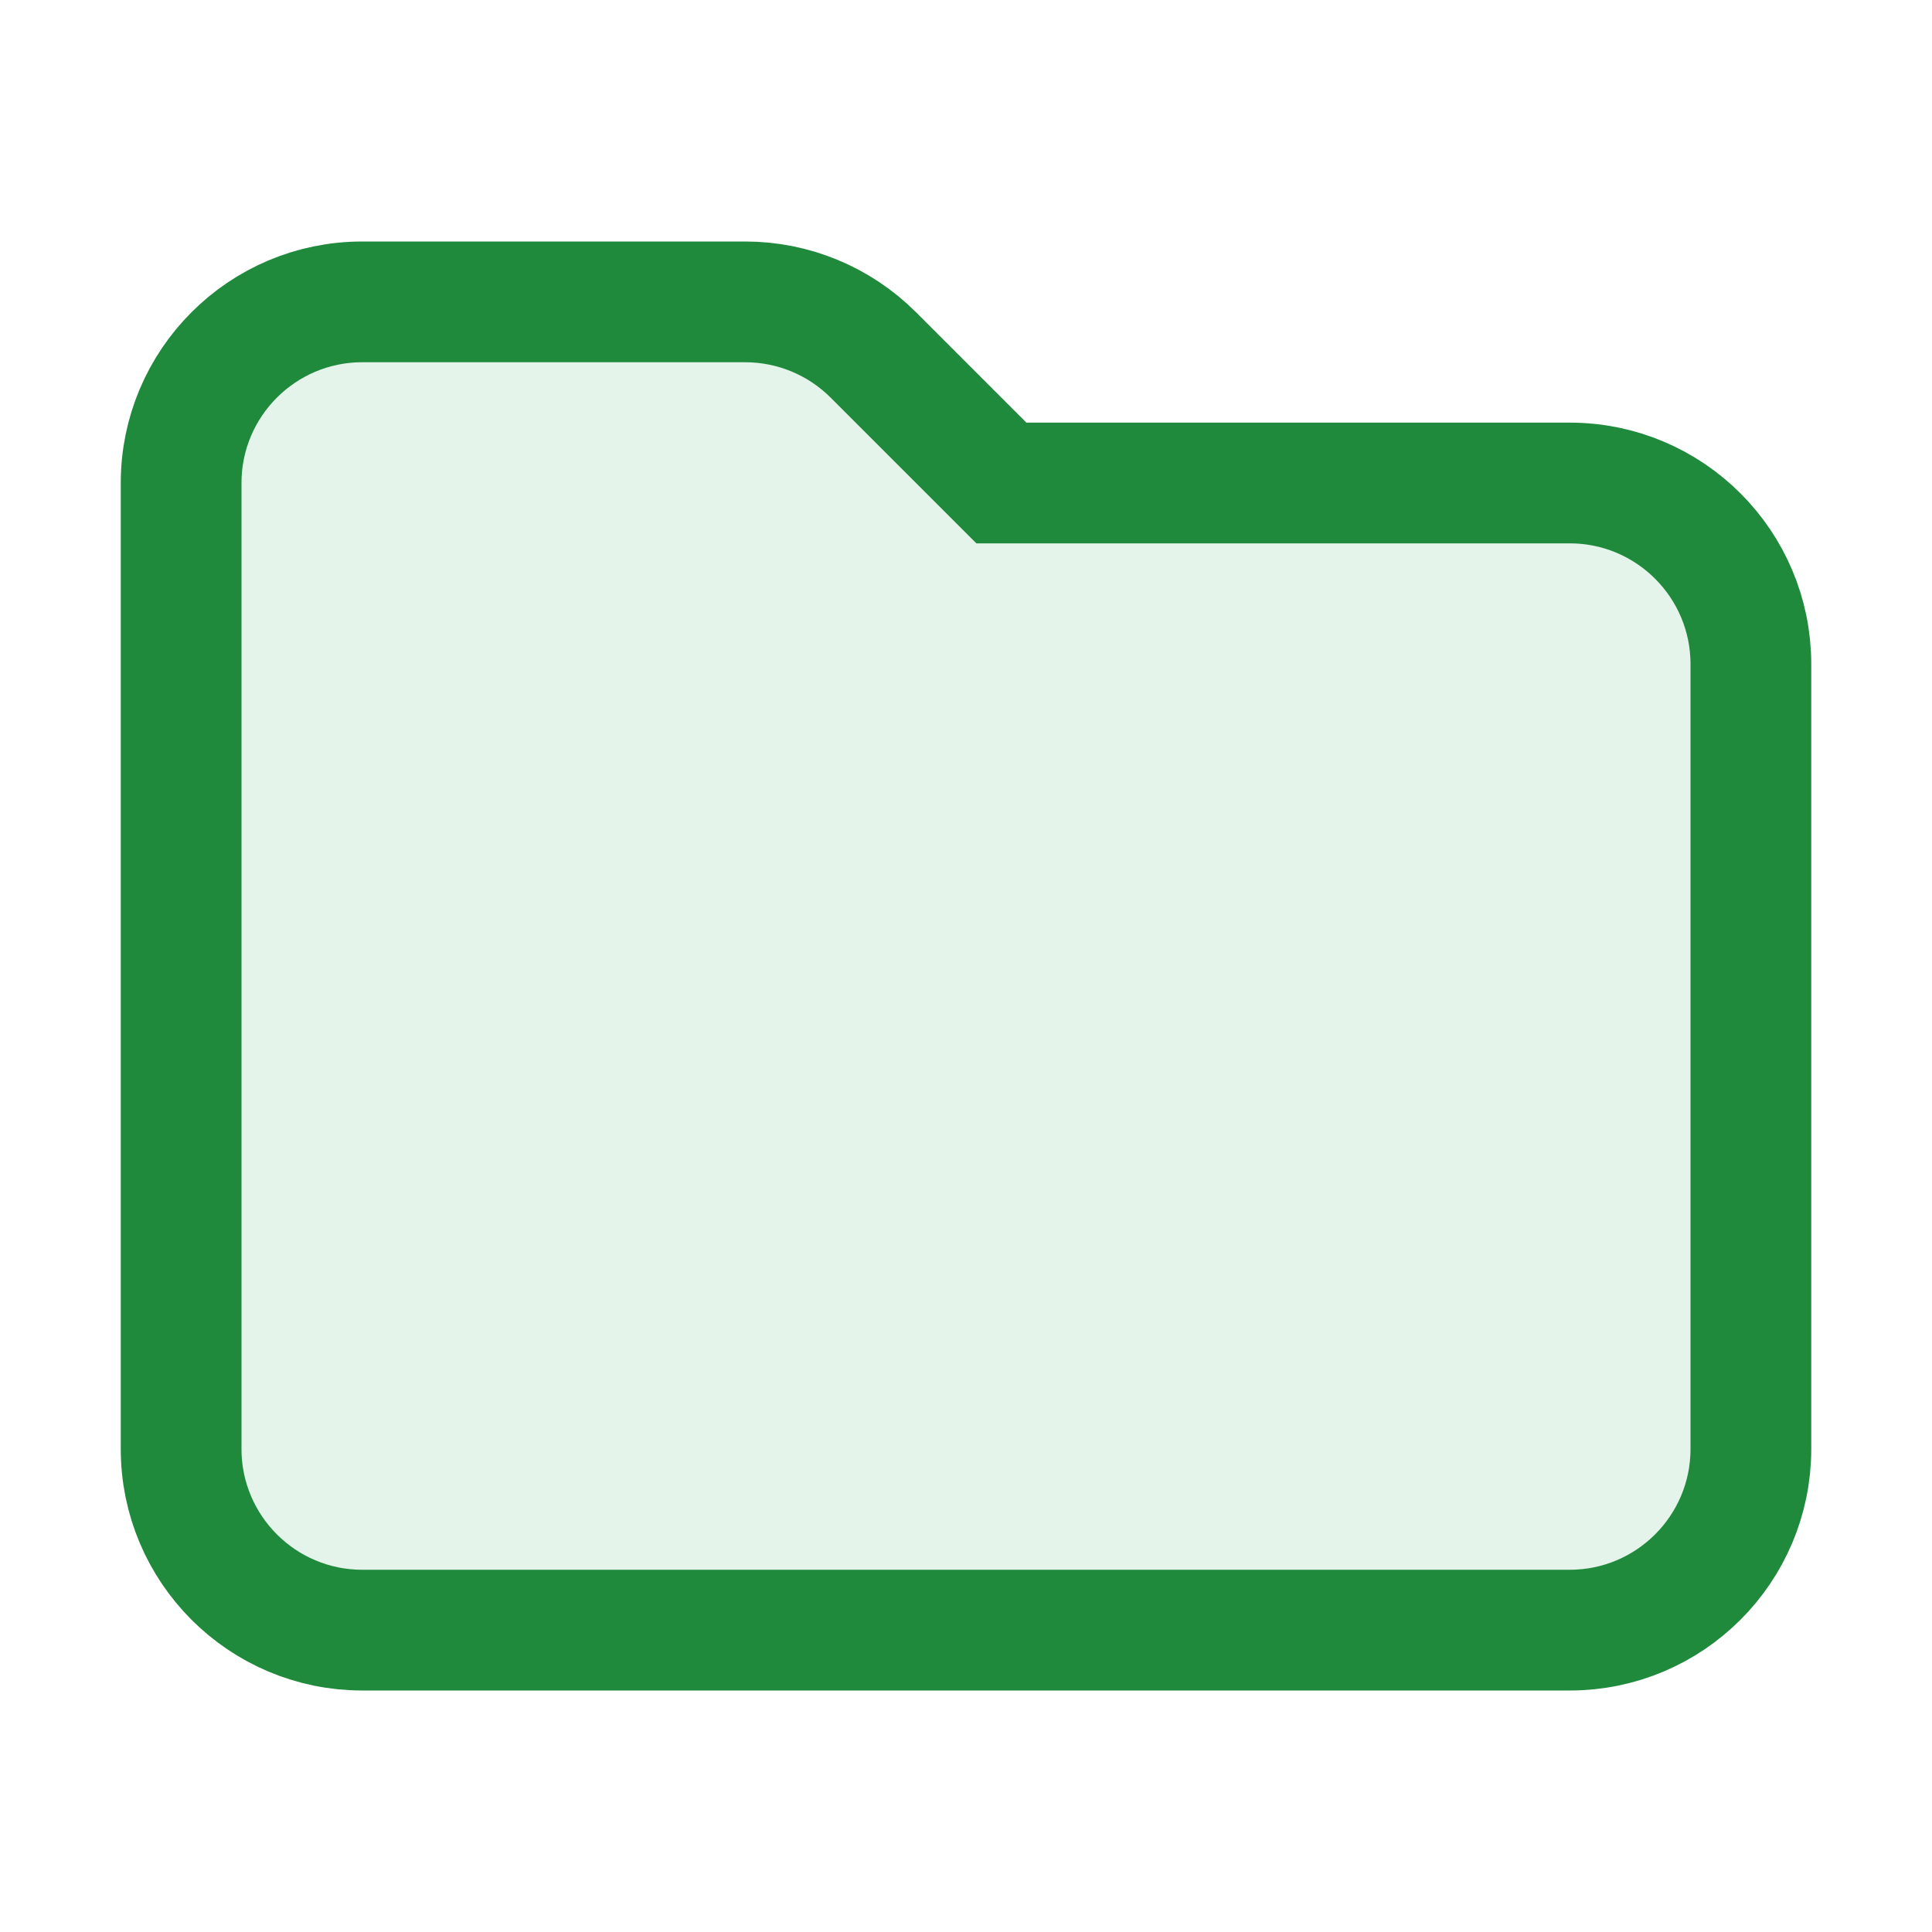
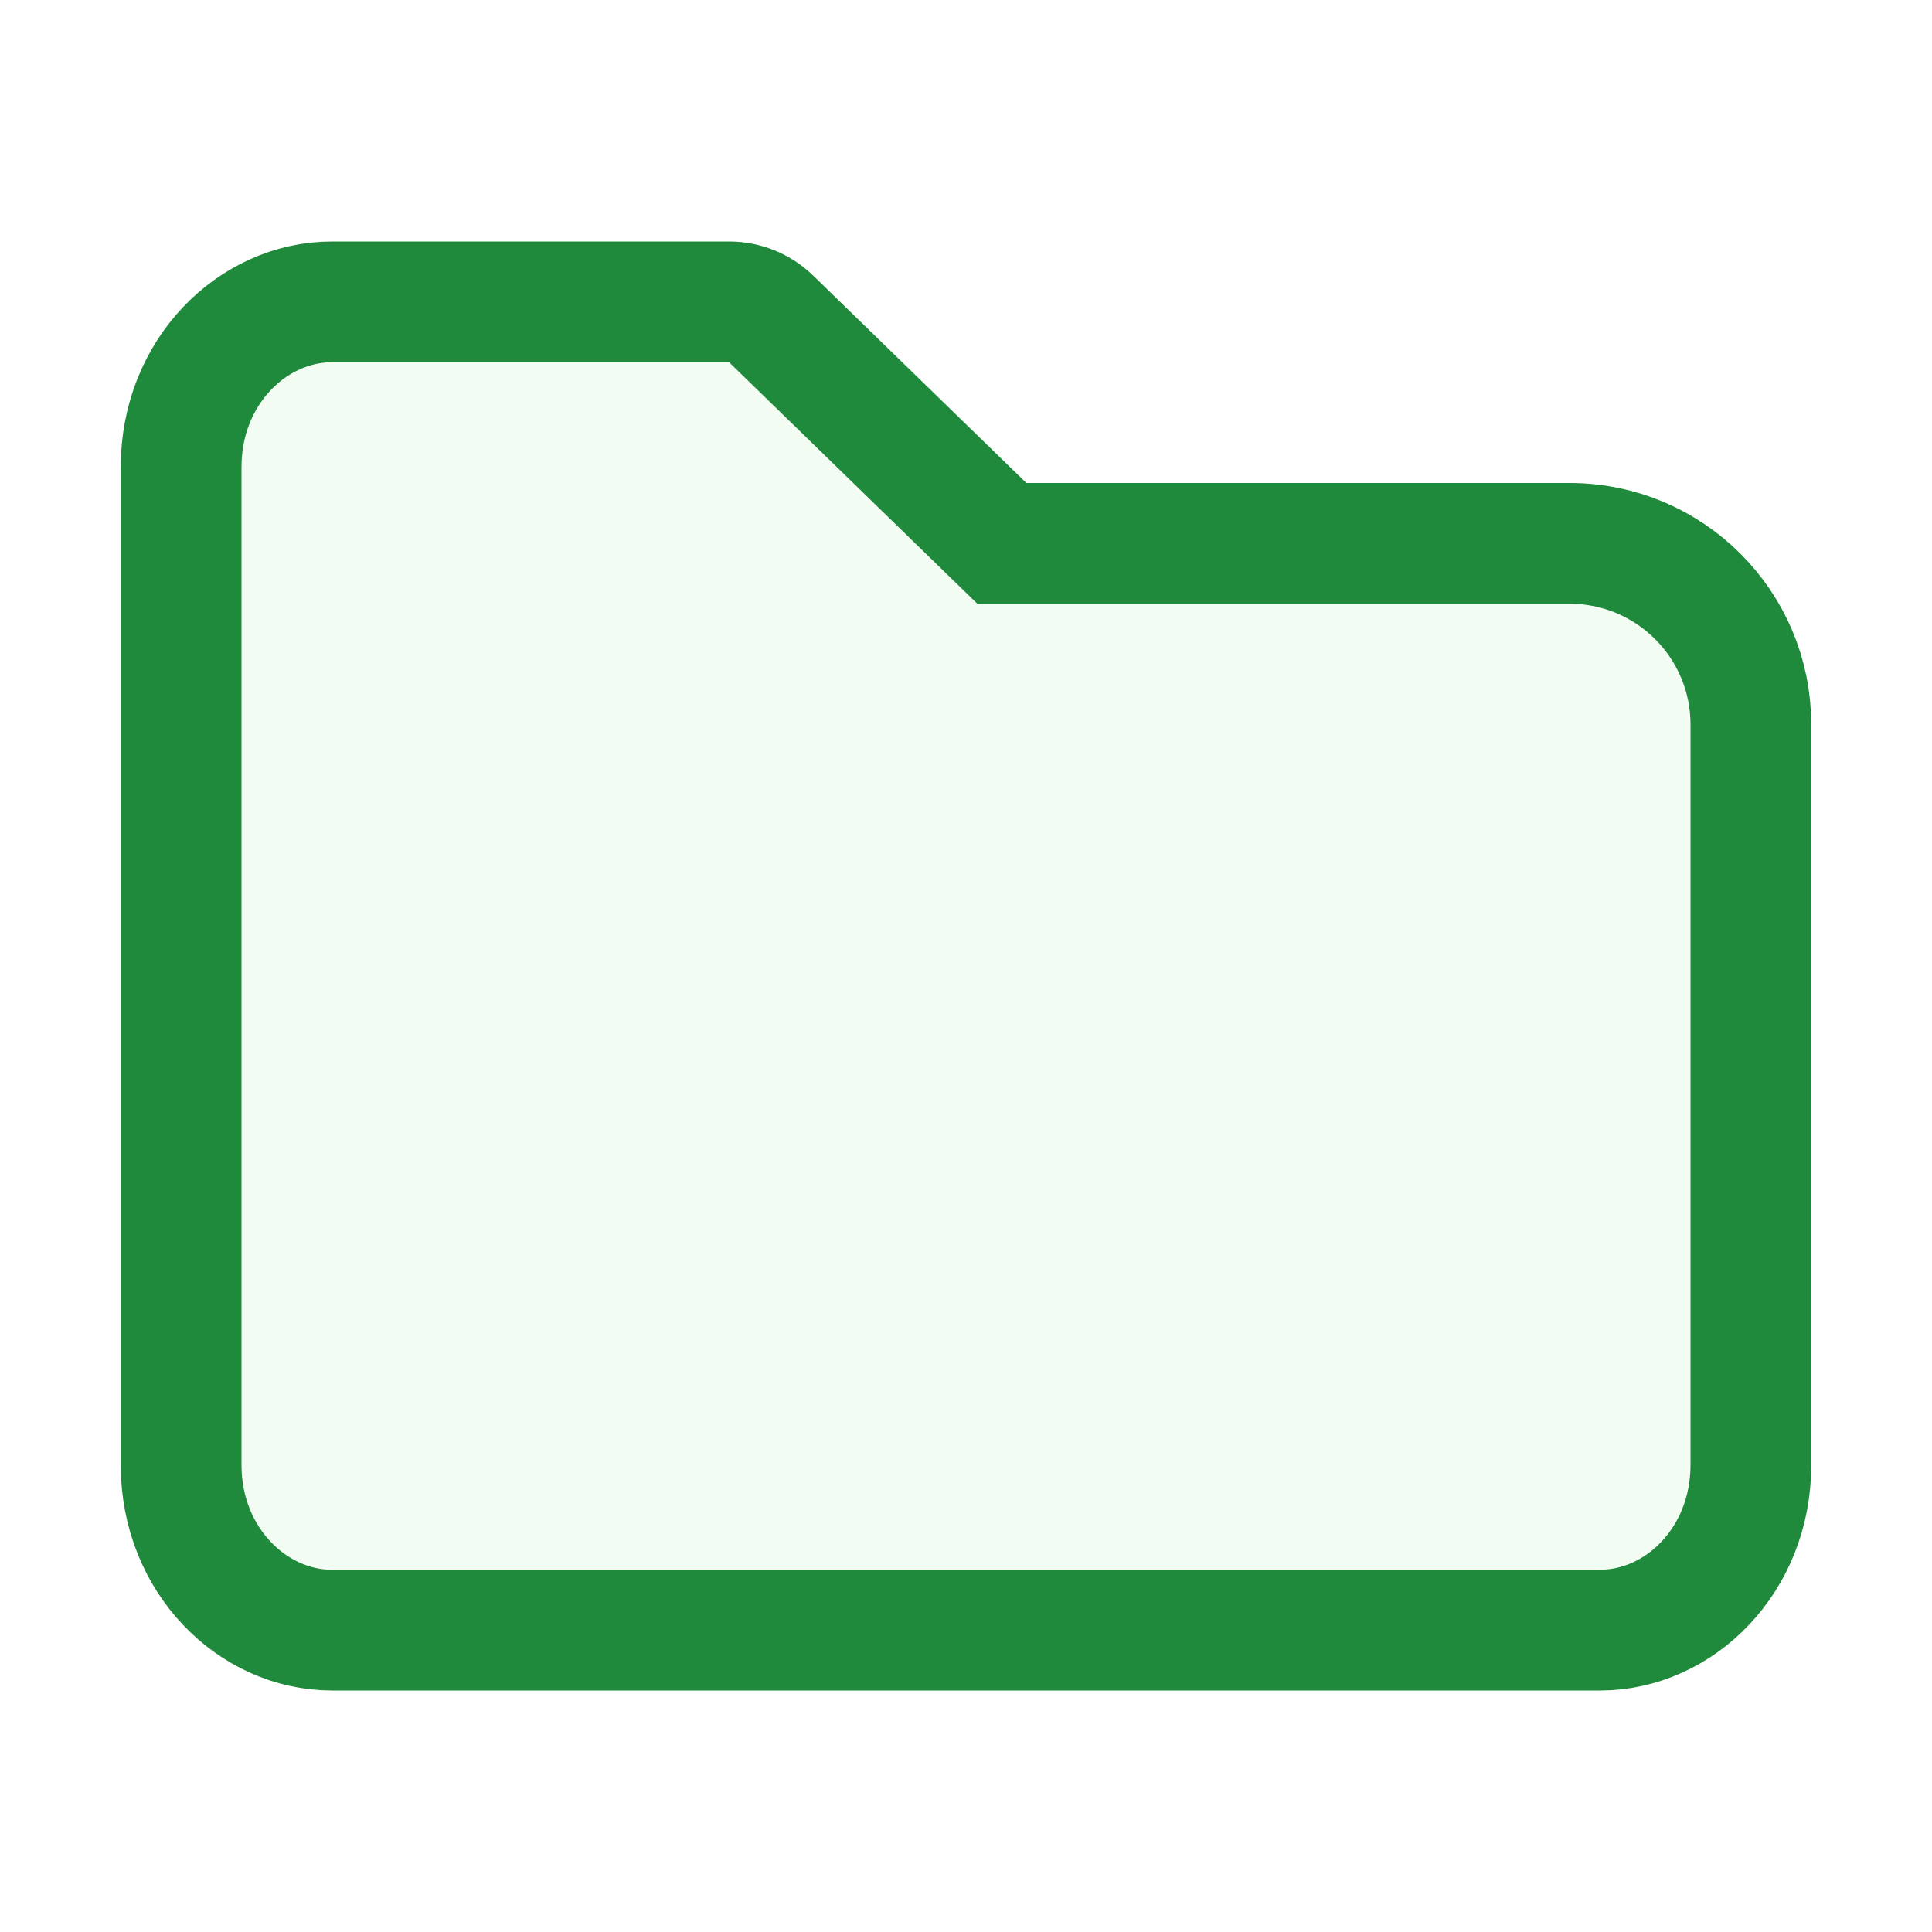
<svg xmlns="http://www.w3.org/2000/svg" width="16" height="16" viewBox="0 0 16 16" fill="none">
-   <path d="M1.5 4C1.5 3.172 2.172 2.5 3 2.5H6.172C6.569 2.5 6.951 2.658 7.232 2.939L8.293 4H13C13.828 4 14.5 4.672 14.5 5.5V12C14.5 12.828 13.828 13.5 13 13.5H3C2.172 13.5 1.5 12.828 1.5 12V4Z" fill="#E5F4EA" stroke="#208A3C" stroke-width="1" />
+   <path d="M8.151 4.358L8.297 4.5H8.5H13C13.828 4.5 14.5 5.172 14.5 6V12.133C14.5 12.919 13.91 13.5 13.25 13.5H2.75C2.09 13.5 1.5 12.919 1.5 12.133V3.867C1.5 3.081 2.09 2.5 2.75 2.5H6.038C6.168 2.5 6.294 2.551 6.387 2.642L8.151 4.358Z" fill="#F2FCF3" stroke="#208A3C" />
</svg>
